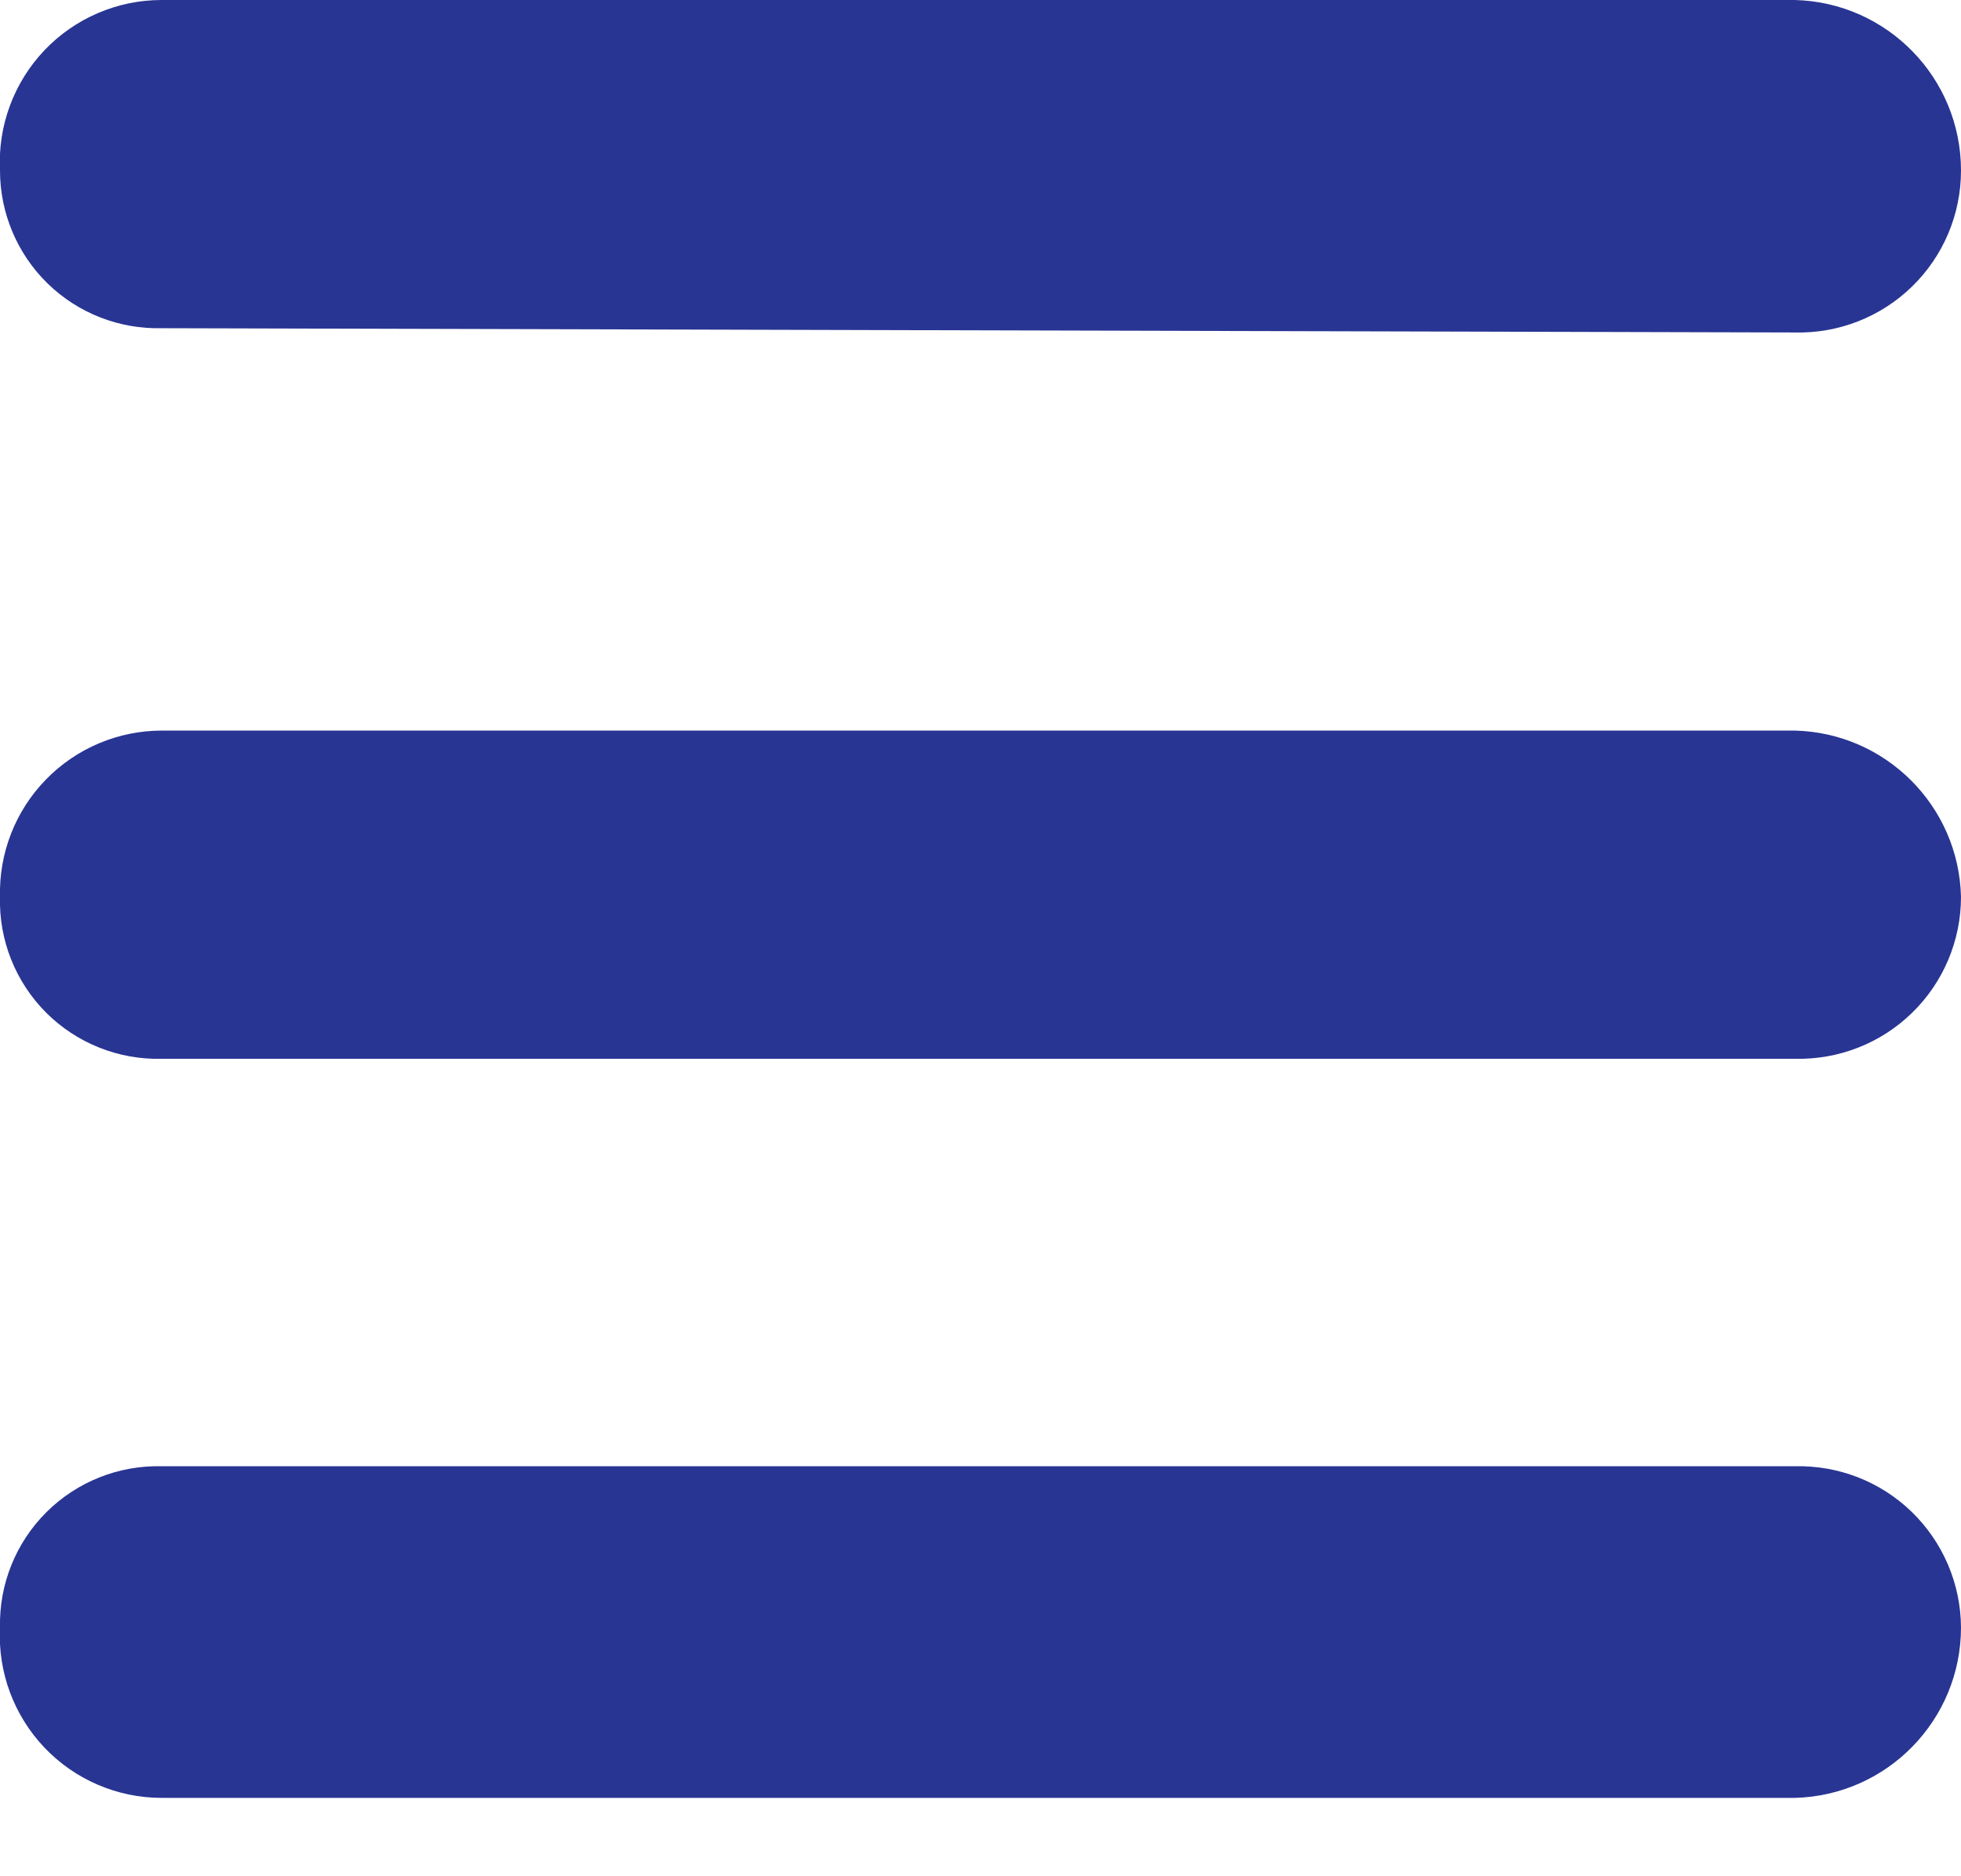
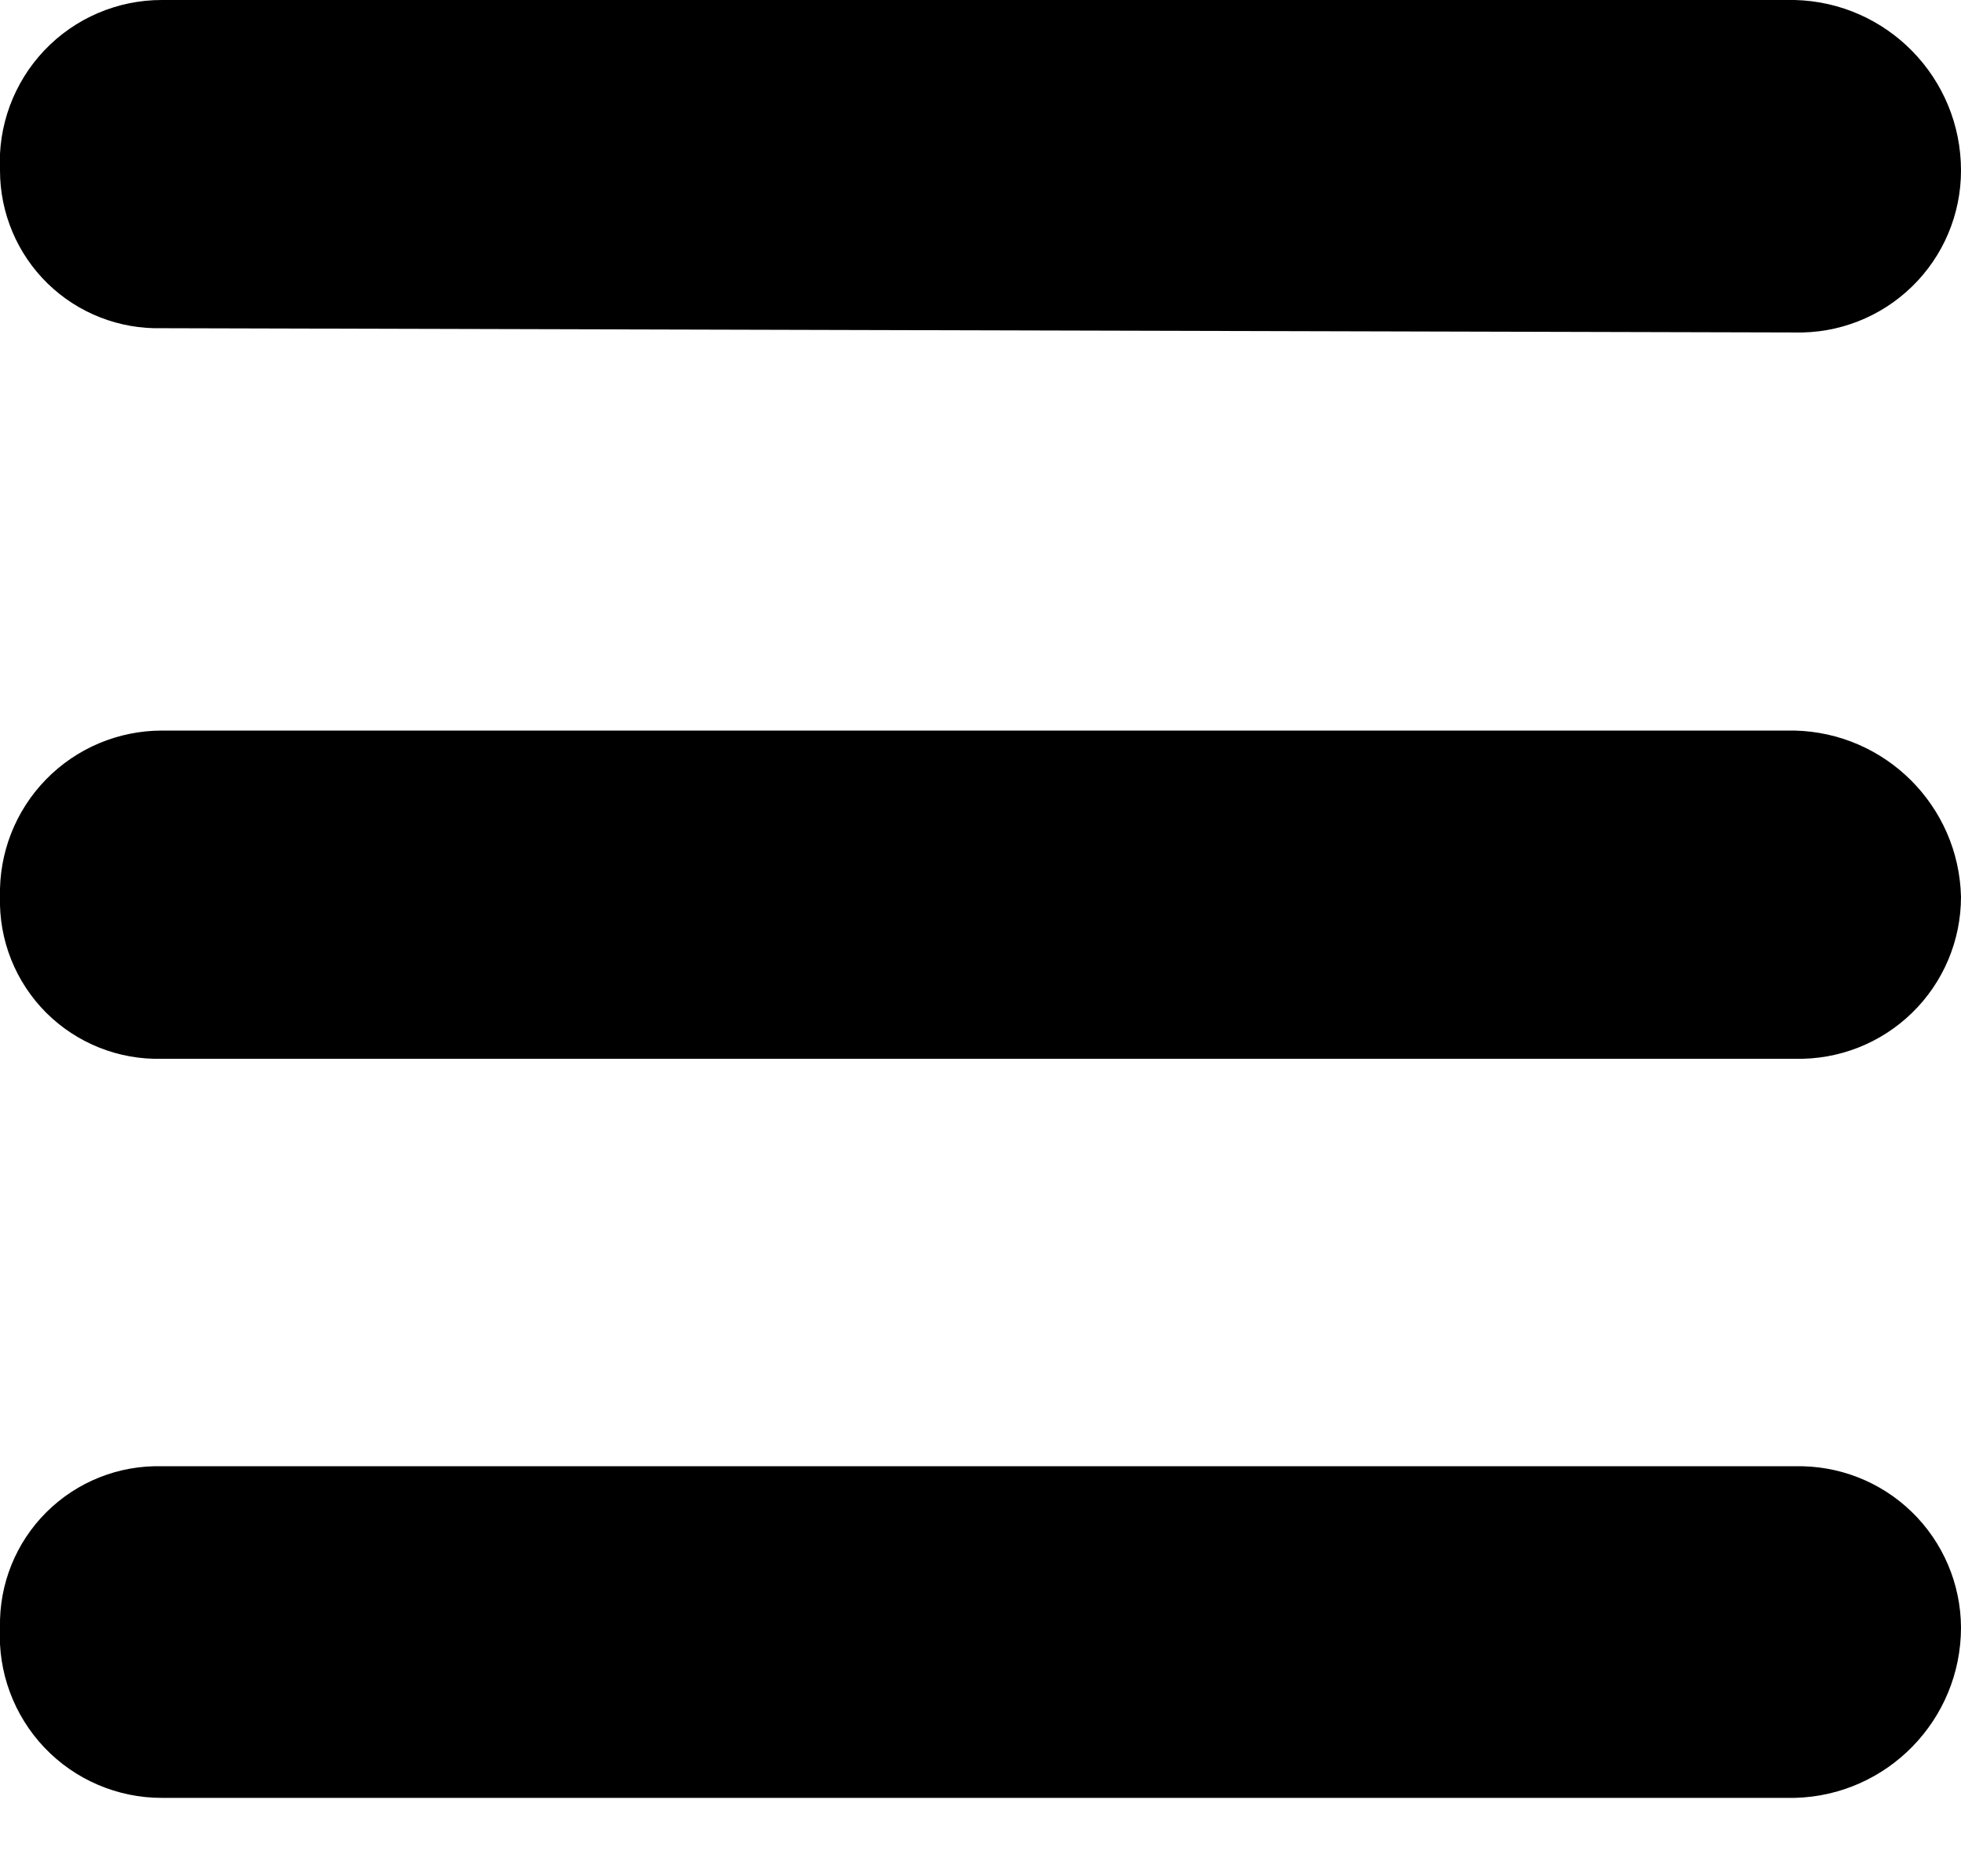
- <svg xmlns="http://www.w3.org/2000/svg" width="23px" height="22px" viewBox="0 0 23 22" version="1.1">
-   <defs />
-   <g id="Page-1" stroke="none" stroke-width="1" fill="none" fill-rule="evenodd">
-     <g id="line-menu" transform="translate(-1, 0)" fill="#283593" fill-rule="nonzero">
+ <svg xmlns="http://www.w3.org/2000/svg" viewBox="0 0 23 22">
+   <g id="Page-1" stroke="none" stroke-width="1" fill-rule="evenodd">
+     <g id="line-menu" transform="translate(-1, 0)" fill-rule="nonzero">
      <path d="M2.9,3.85 C2.401,3.863 1.917,3.675 1.559,3.326 C1.202,2.978 1,2.499 1,2 C0.973,1.479 1.161,0.97 1.52,0.591 C1.879,0.213 2.378,-0.001 2.9,1.11022302e-16 L22.05,1.11022302e-16 C23.135,0.027 24,0.915 24,2 C24,2.513 23.793,3.004 23.426,3.361 C23.059,3.719 22.563,3.913 22.05,3.9 L2.9,3.85 Z" id="Shape" />
      <path d="M22.05,8.57 C23.116,8.596 23.974,9.454 24,10.52 C24,11.033 23.793,11.524 23.426,11.881 C23.059,12.239 22.563,12.433 22.05,12.42 L2.9,12.42 C2.392,12.434 1.901,12.238 1.541,11.879 C1.182,11.519 0.986,11.028 1,10.52 C0.987,10.007 1.181,9.511 1.539,9.144 C1.896,8.777 2.387,8.57 2.9,8.57 L22.05,8.57 Z" id="Shape" />
      <path d="M22.05,17.2 C22.561,17.187 23.055,17.379 23.422,17.735 C23.789,18.091 23.997,18.579 24,19.09 C24,20.175 23.135,21.063 22.05,21.09 L2.9,21.09 C2.378,21.091 1.879,20.877 1.52,20.499 C1.161,20.12 0.973,19.611 1,19.09 C0.989,18.584 1.186,18.095 1.545,17.738 C1.904,17.381 2.394,17.186 2.9,17.2 L22.05,17.2 Z" id="Shape" />
    </g>
  </g>
</svg>
